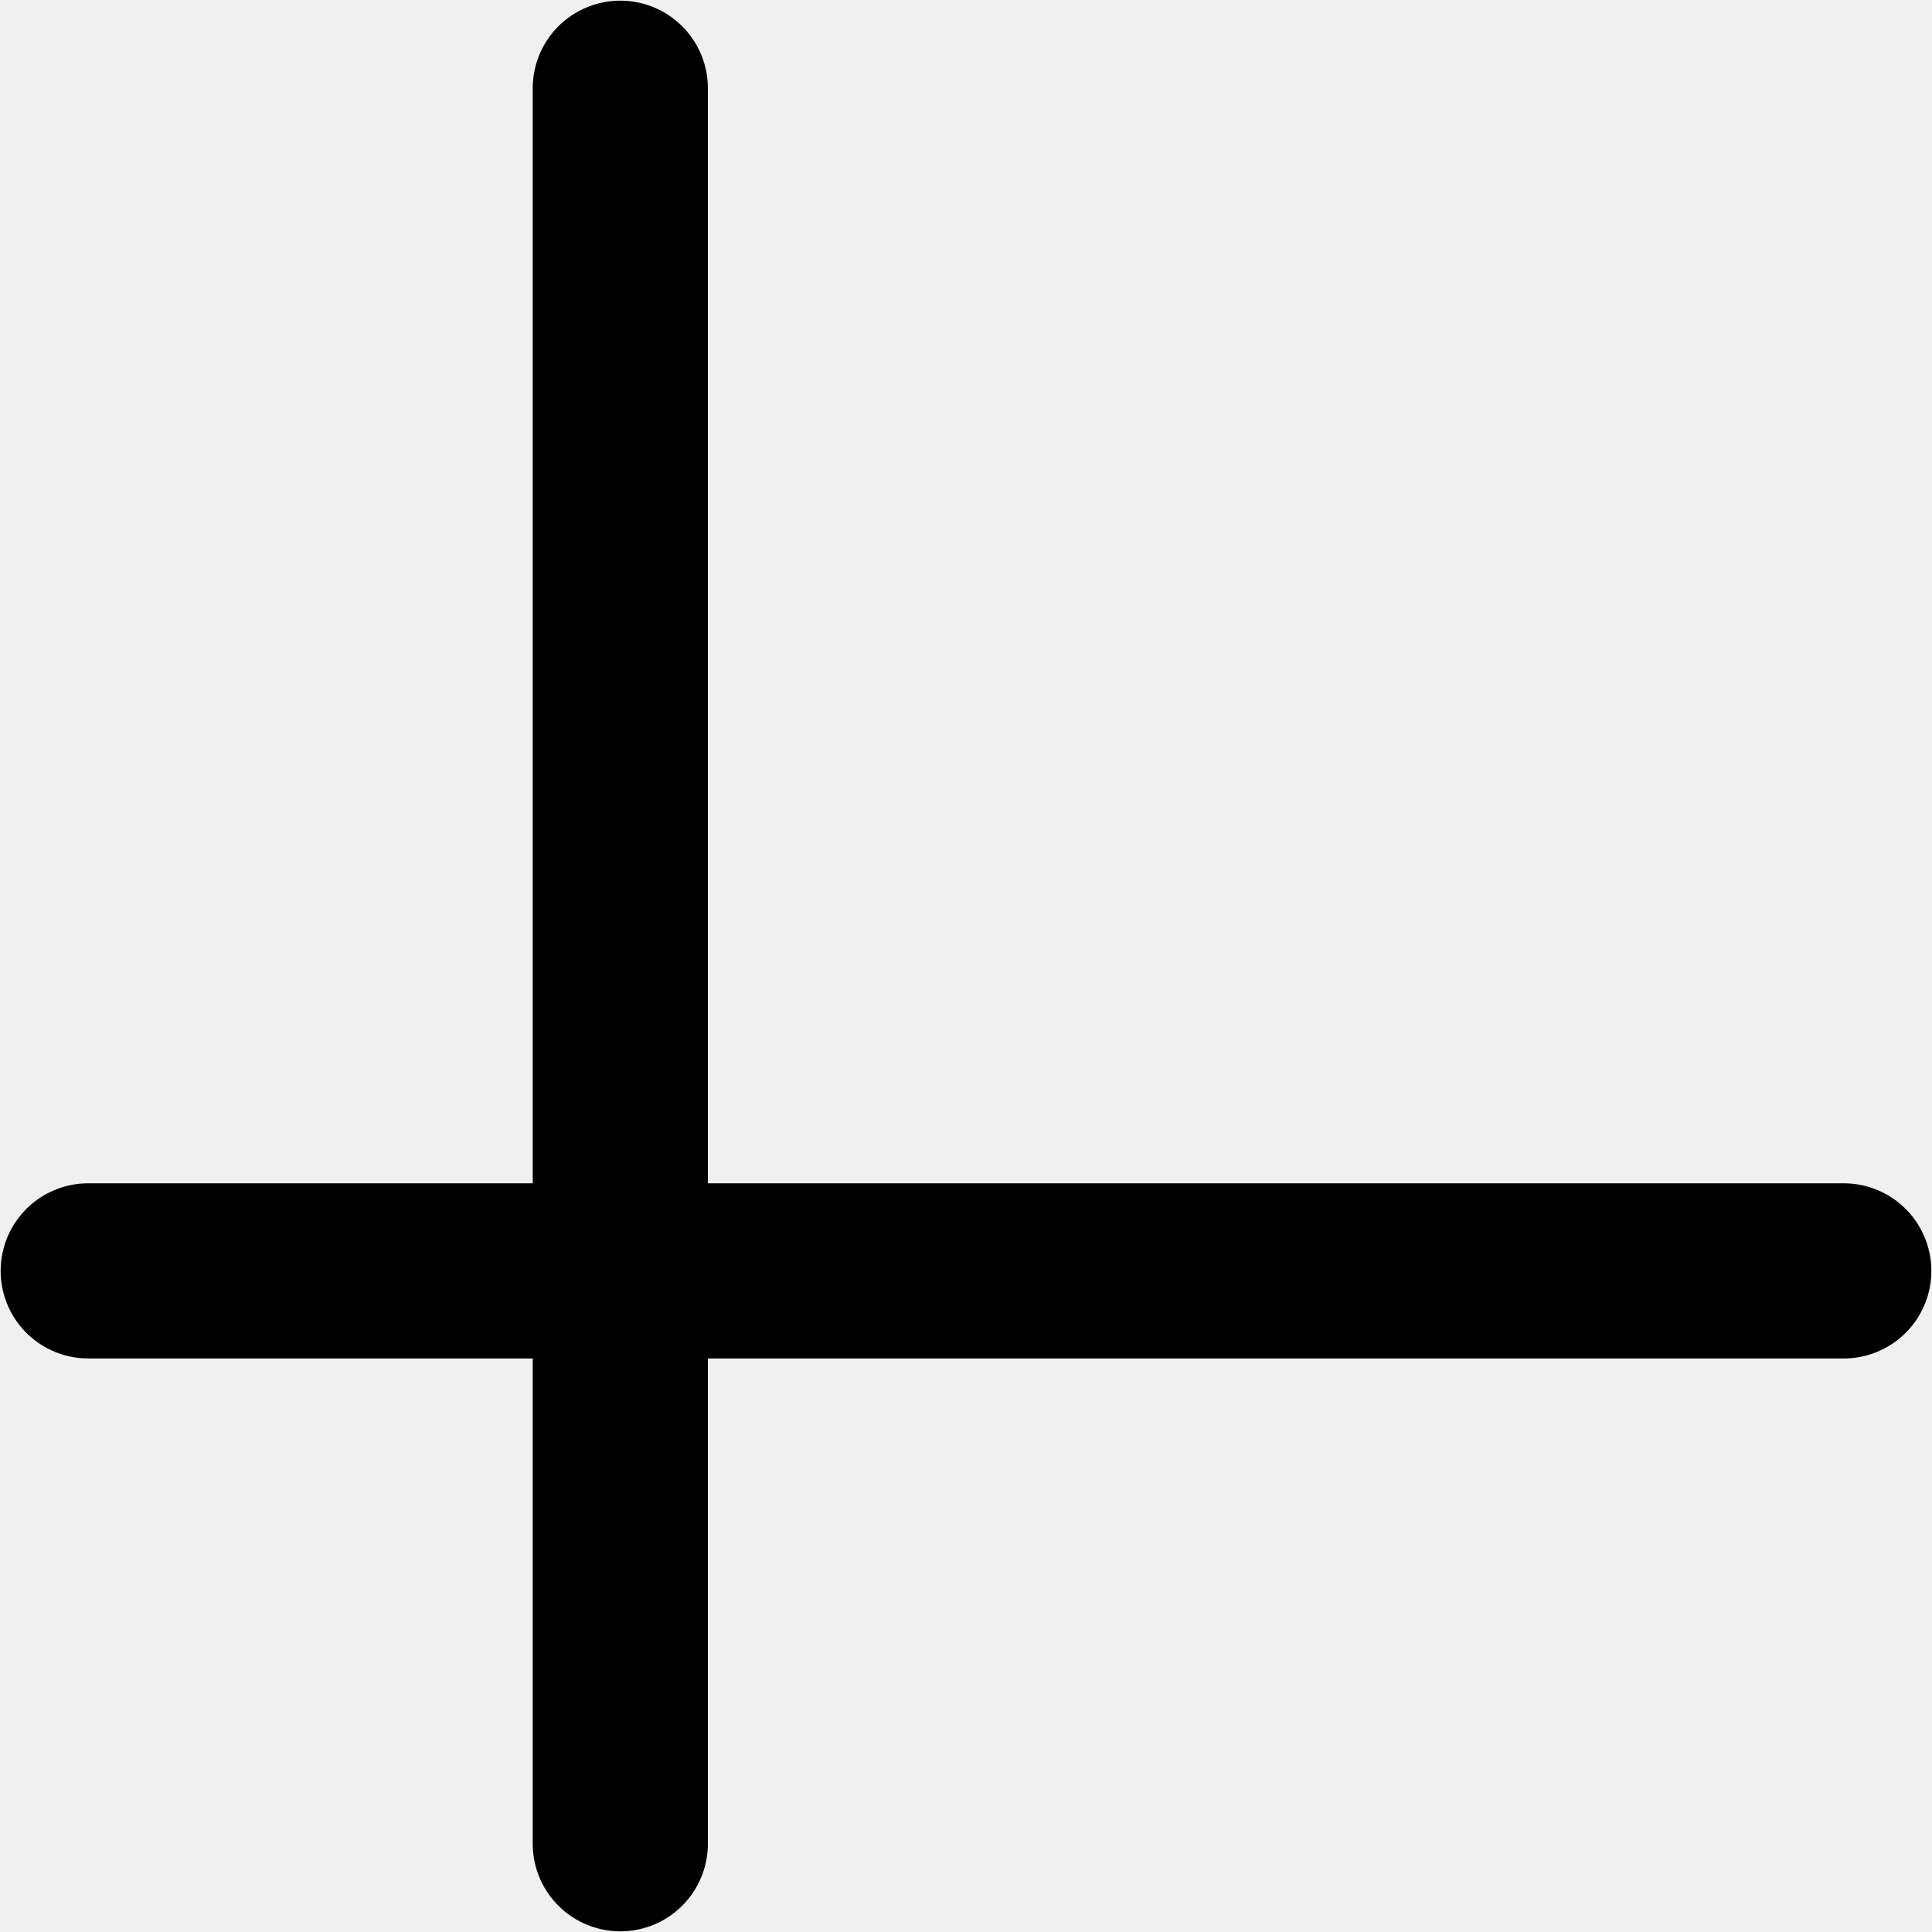
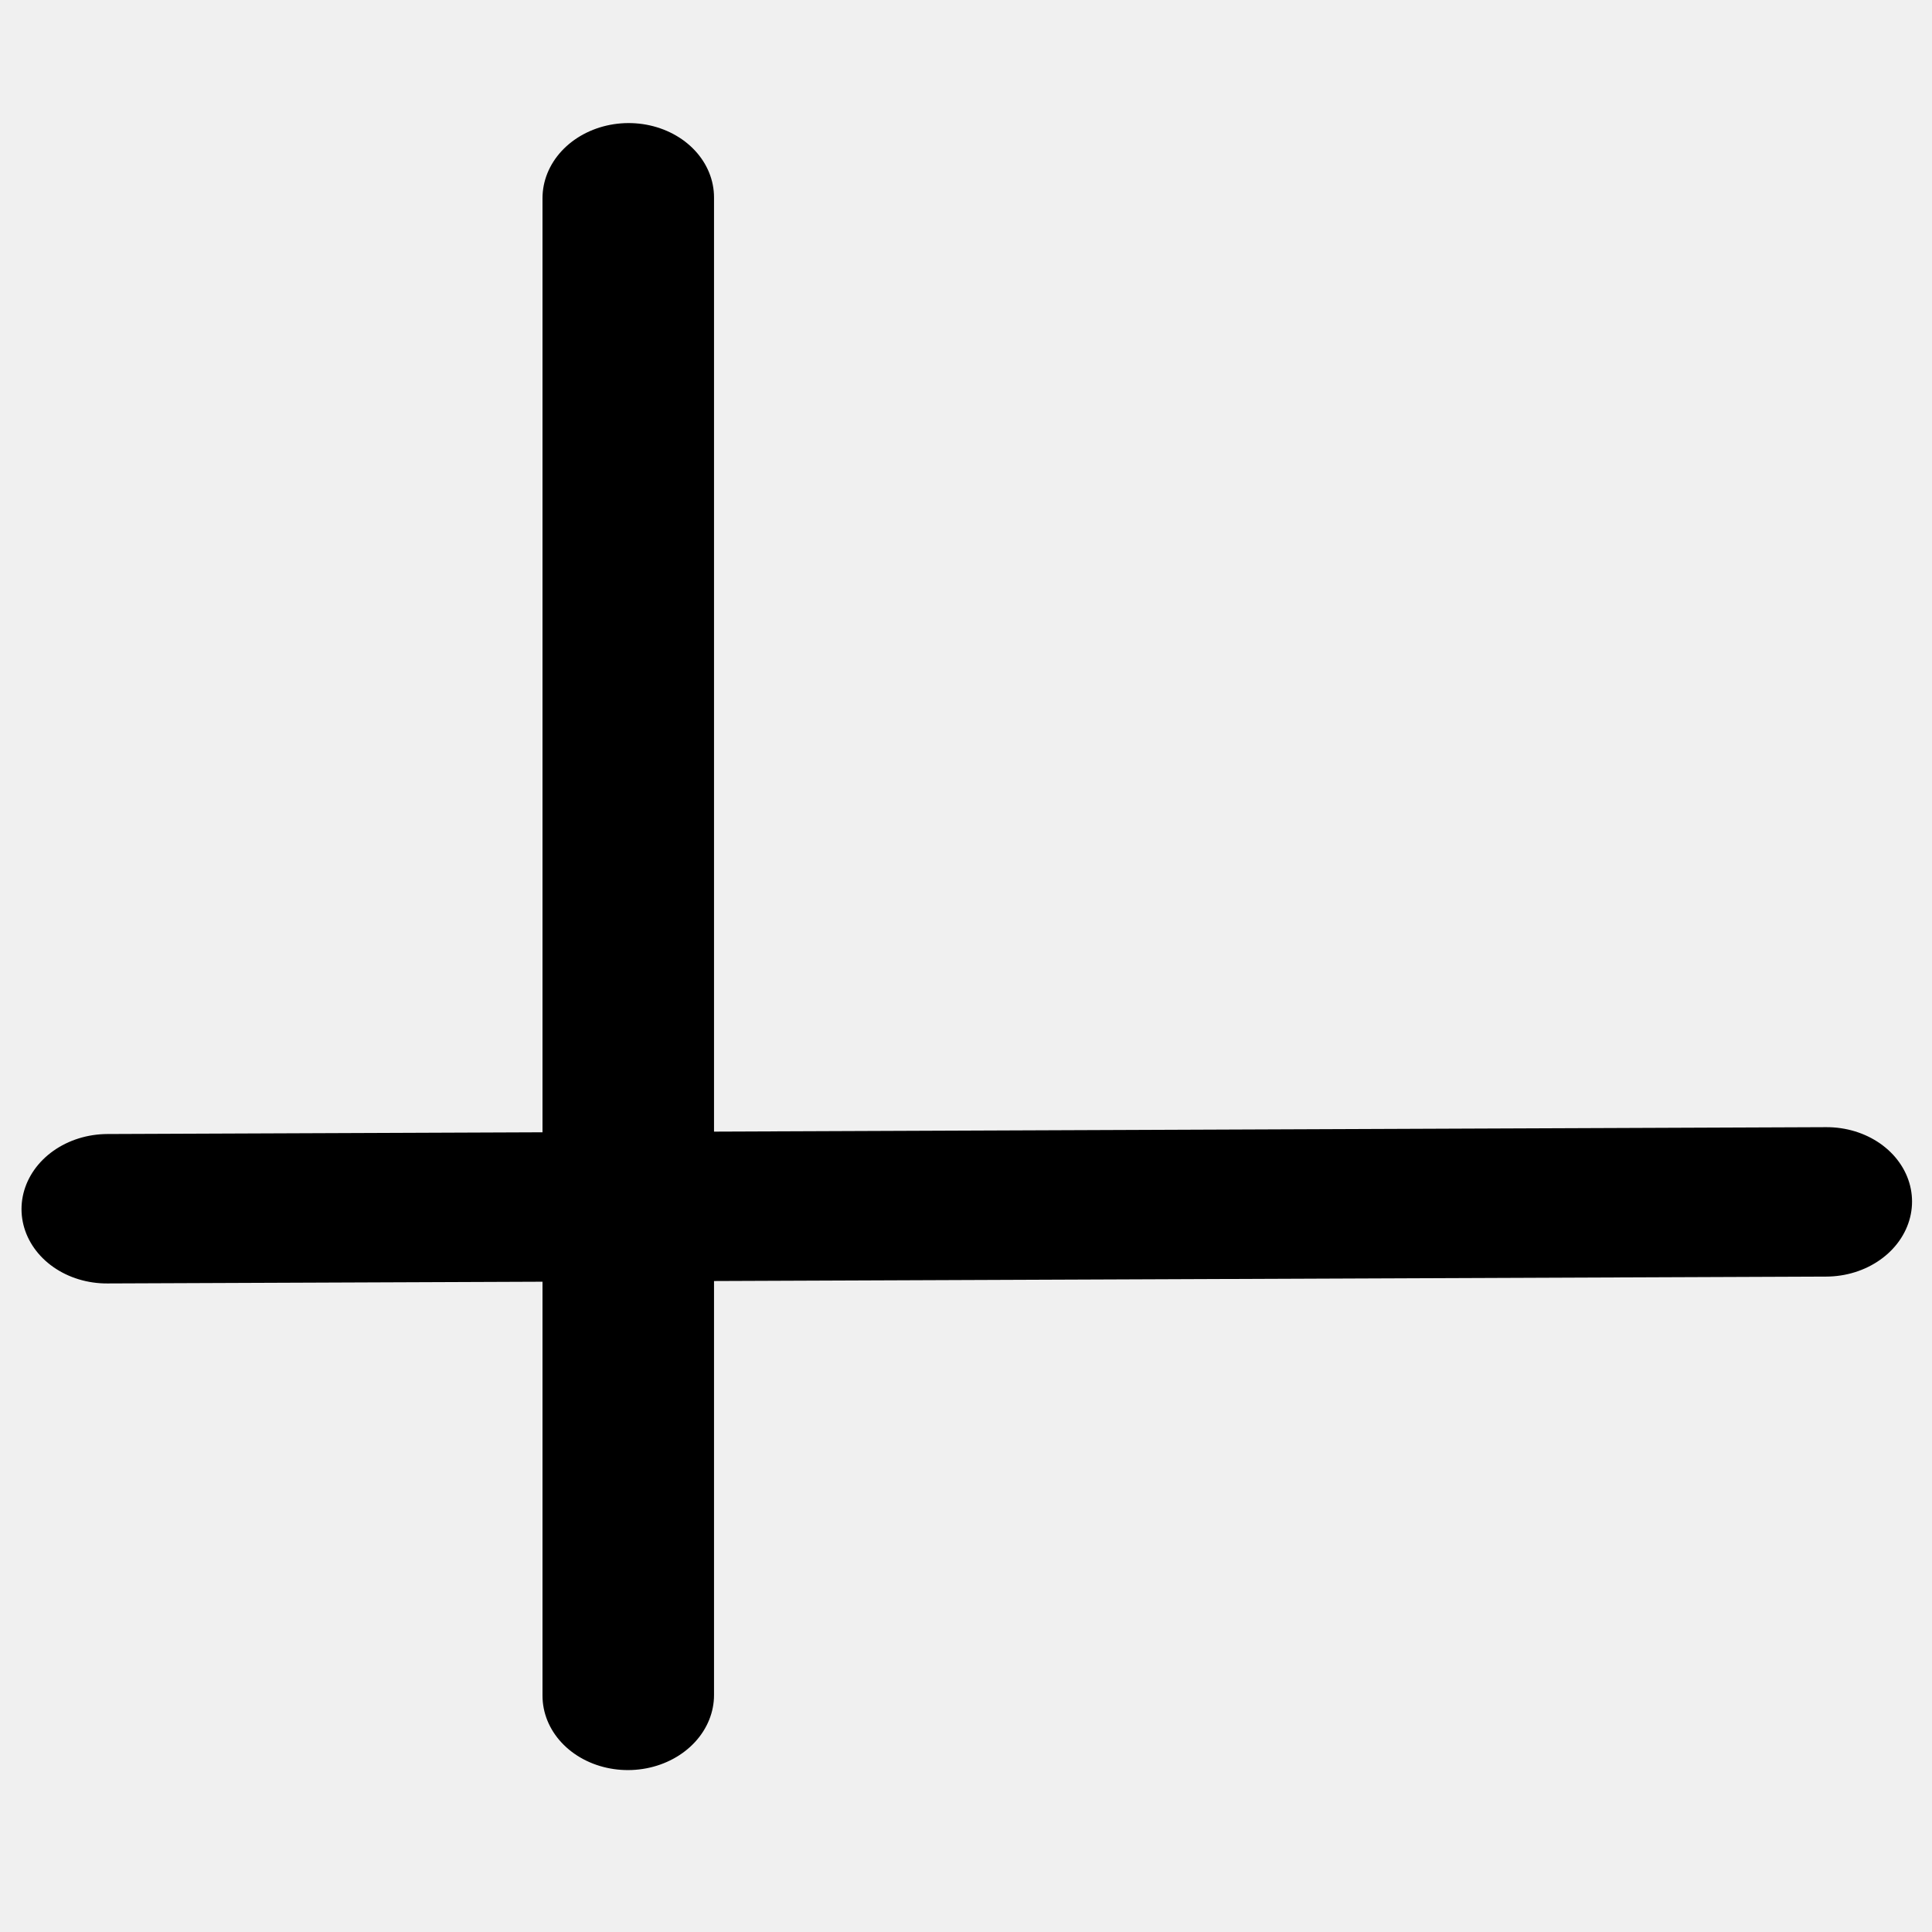
- <svg xmlns="http://www.w3.org/2000/svg" viewBox="0 0 14.67 14.67">
-   <defs>
-     <style>.cls-1{fill:#fff;stroke:#000;stroke-linecap:round;stroke-linejoin:round;stroke-width:1.33px;}</style>
+ <svg xmlns="http://www.w3.org/2000/svg" viewBox="0 0 16 16" version="1.1" id="svg3916" width="16" height="16">
+   <defs id="defs3906">
+     <style id="style3904">.cls-1{fill:#fff;stroke:#000;stroke-linecap:round;stroke-linejoin:round;stroke-width:1.33px;}</style>
  </defs>
-   <g id="Layer_2" data-name="Layer 2">
+   <g id="Layer_2" data-name="Layer 2" transform="matrix(1.06798,-0.00426043,0,0.9304089,0.1728164,1.034663)">
    <g id="Layer_1-2" data-name="Layer 1">
-       <line class="cls-1" x1="4.71" y1="0.67" x2="4.71" y2="14" />
-       <line class="cls-1" x1="0.67" y1="9.65" x2="14" y2="9.65" />
+       <line class="cls-1" x1="4.71" y1="0.67" x2="4.71" y2="14" id="line3910" style="fill:#ffffff;stroke:#000000;stroke-width:1.33px;stroke-linecap:round;stroke-linejoin:round" />
+       <line class="cls-1" x1="0.67" y1="9.65" x2="14" y2="9.65" id="line3912" style="fill:#ffffff;stroke:#000000;stroke-width:1.33px;stroke-linecap:round;stroke-linejoin:round" />
    </g>
  </g>
</svg>
